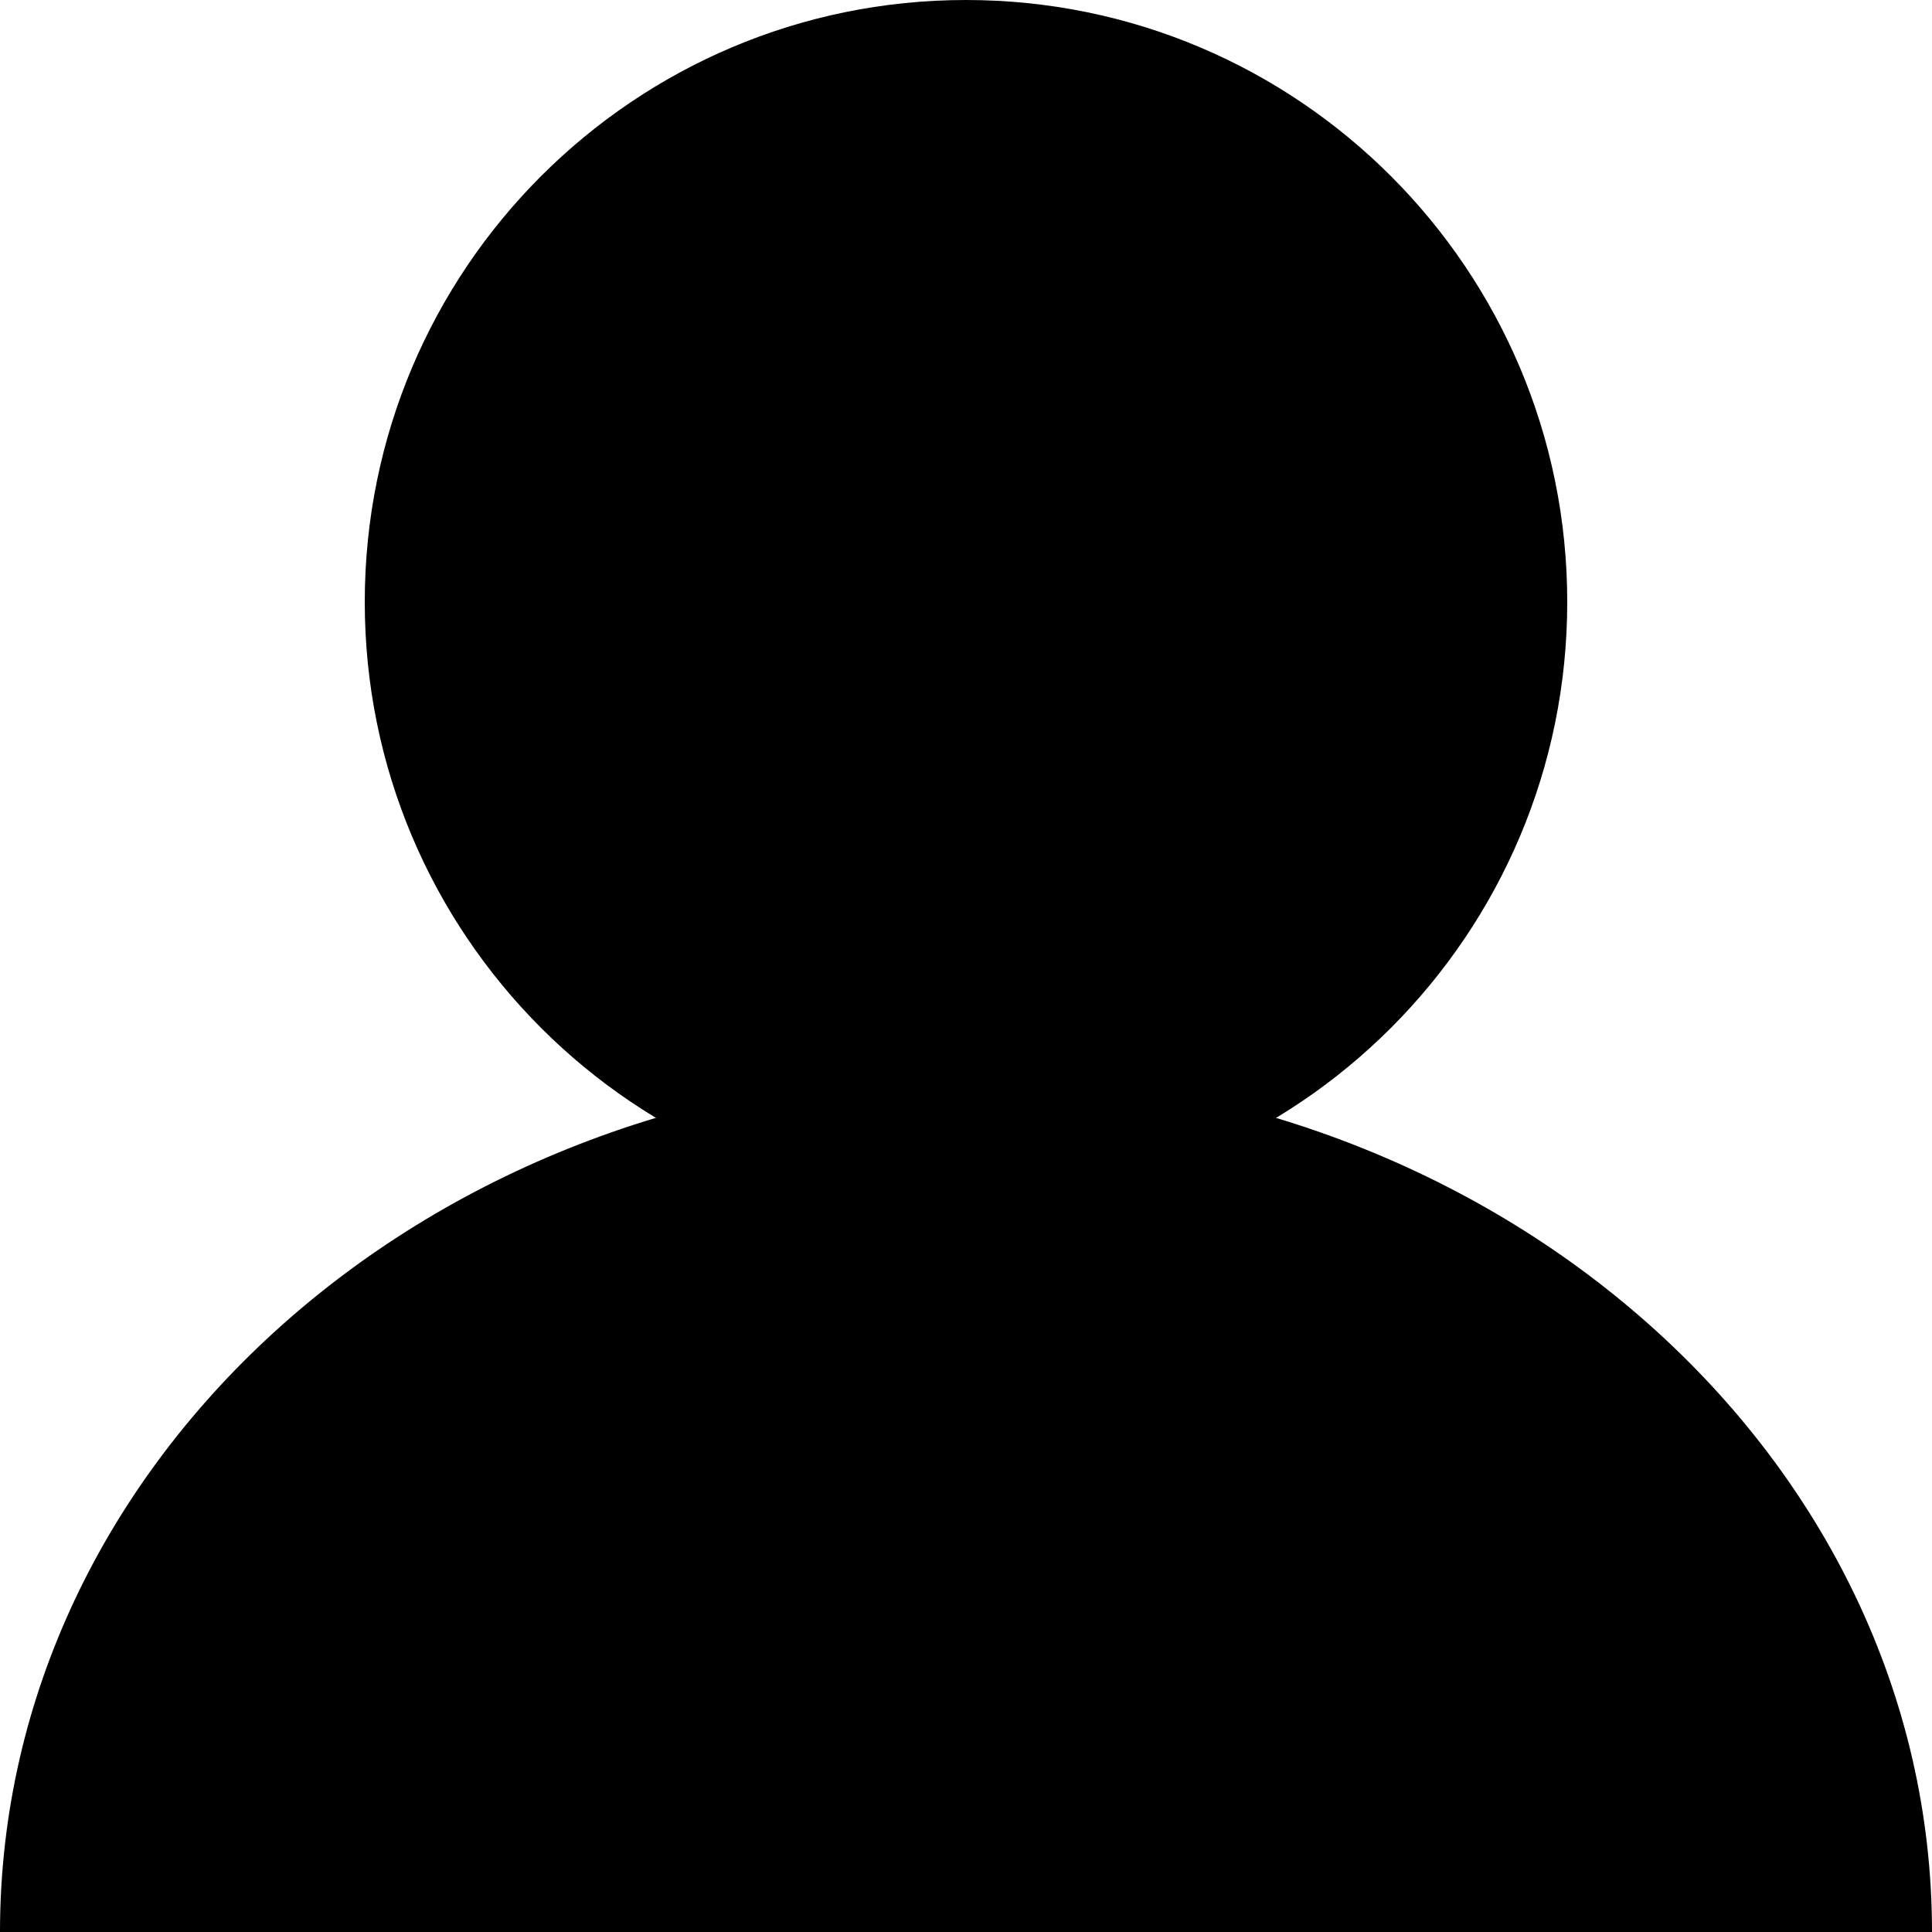
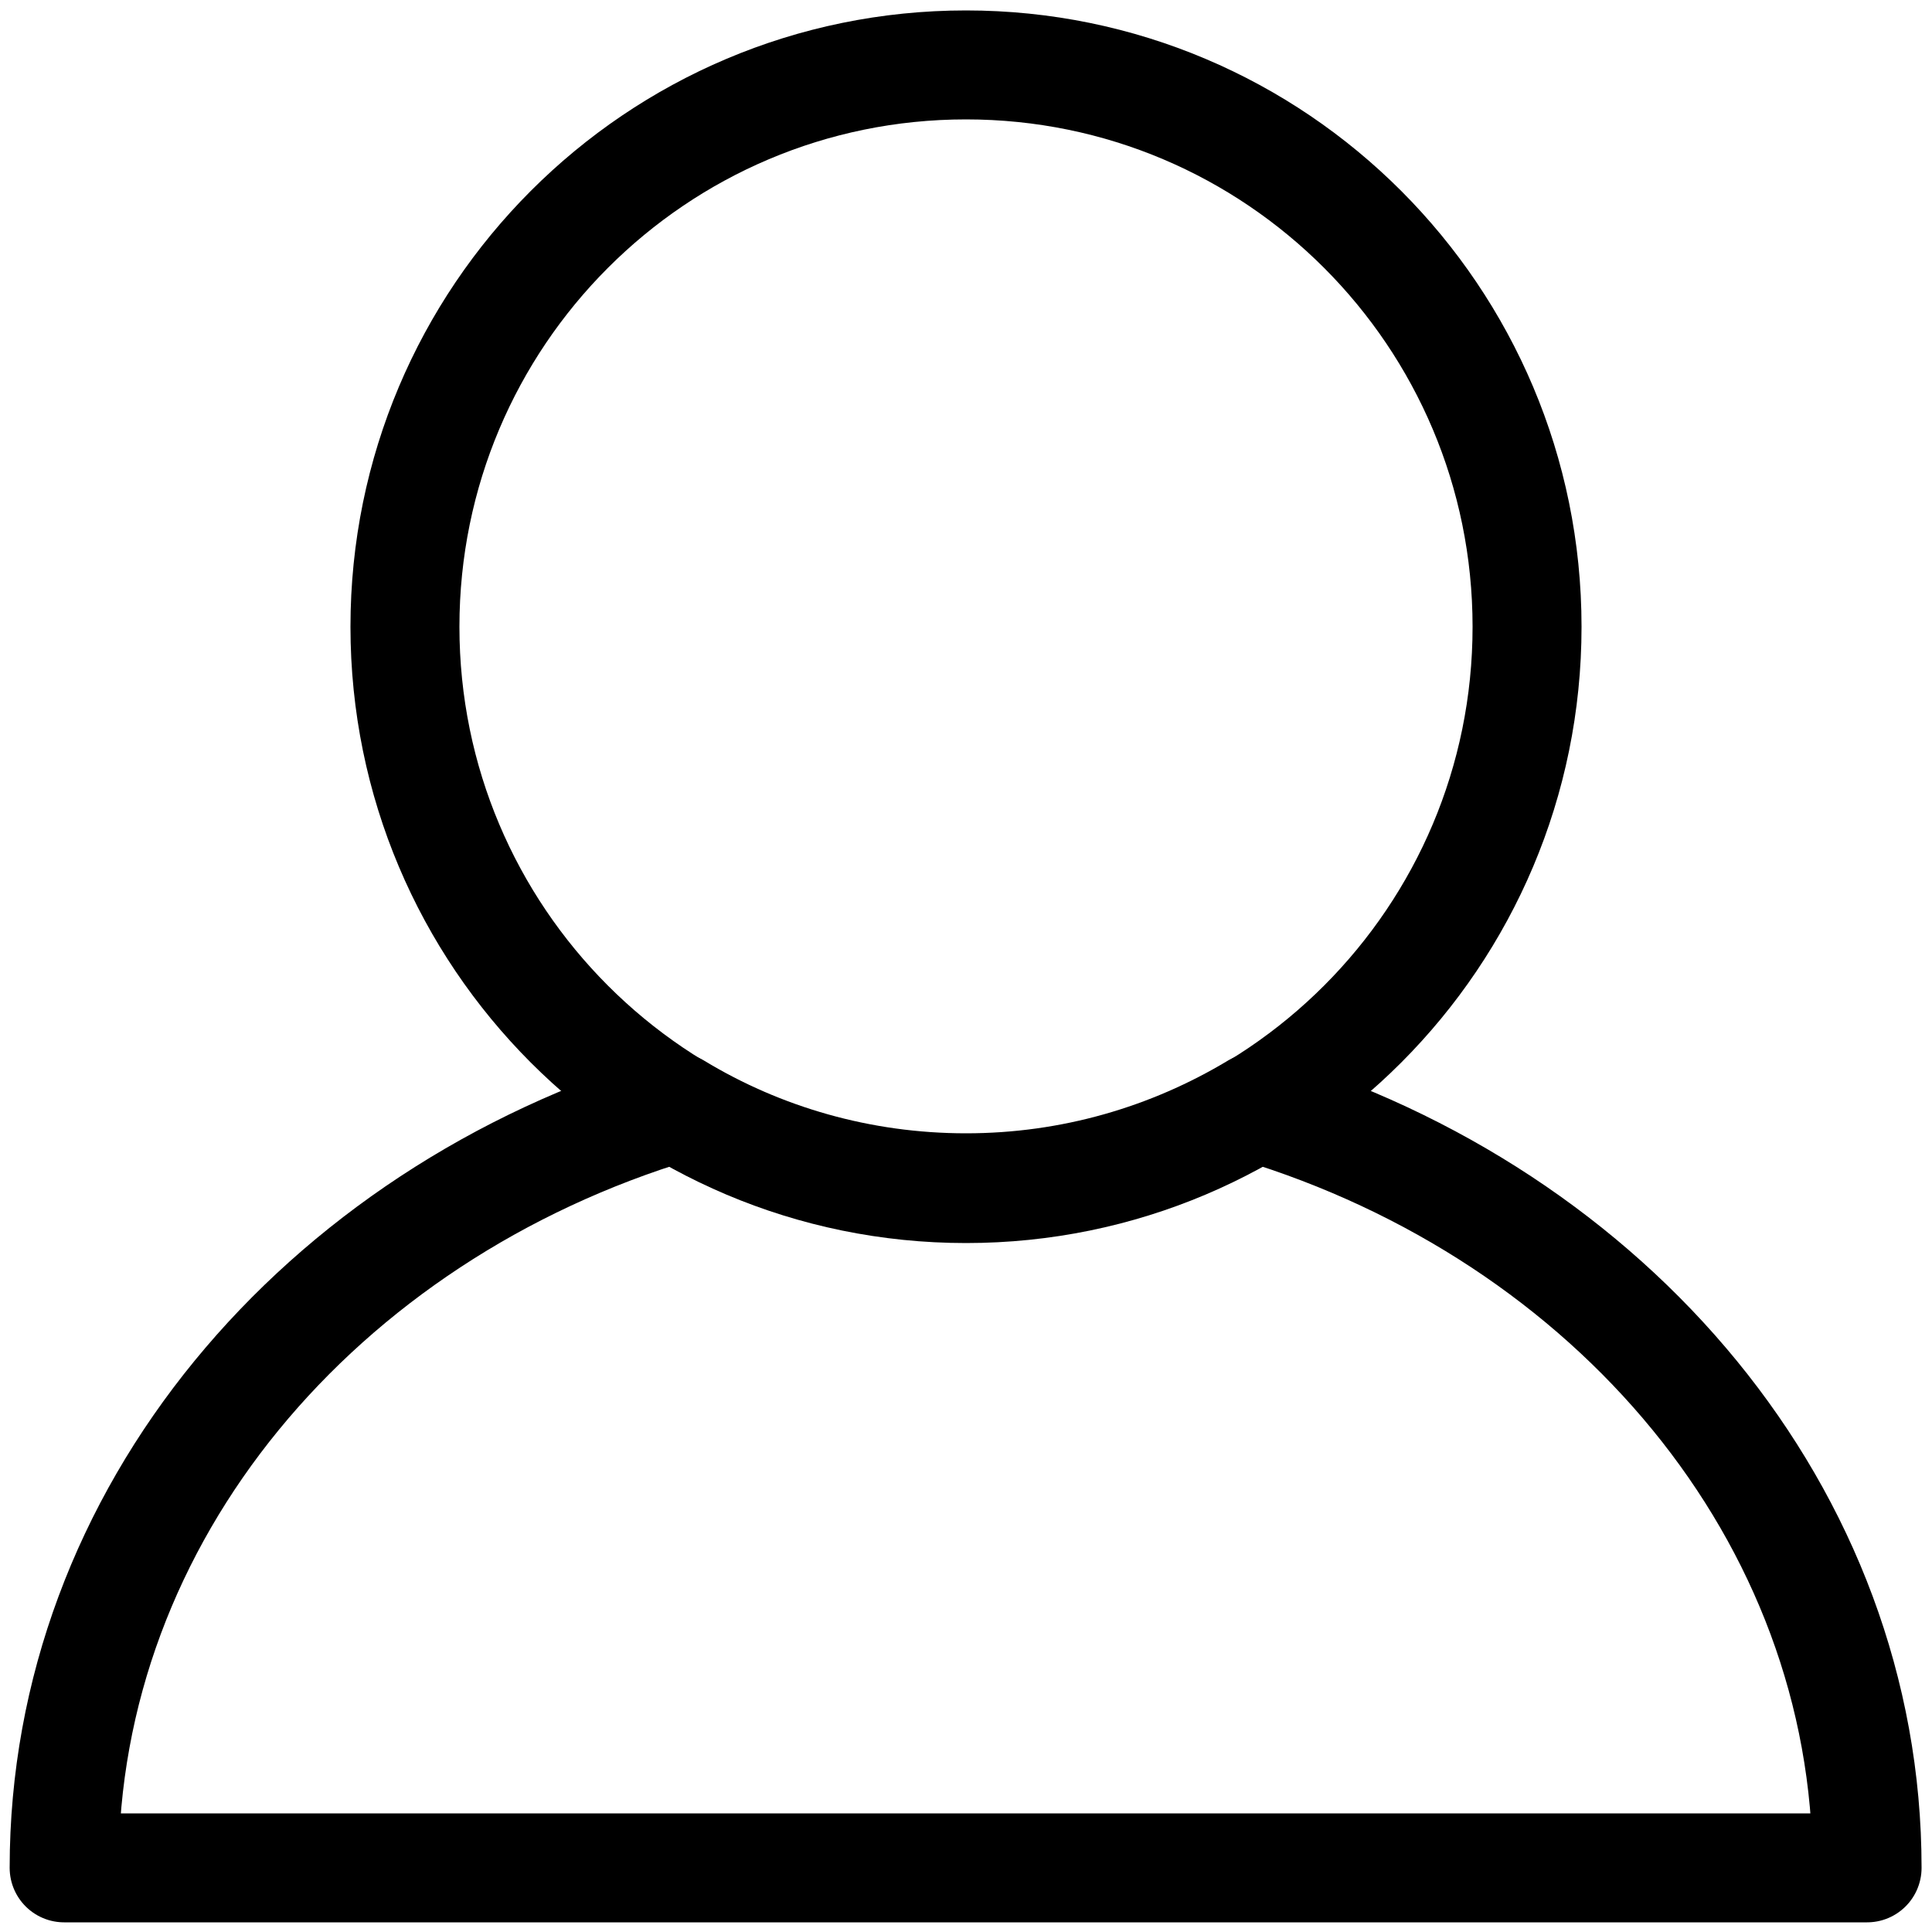
<svg xmlns="http://www.w3.org/2000/svg" xml:space="preserve" width="25px" height="25px" version="1.1" style="shape-rendering:geometricPrecision; text-rendering:geometricPrecision; image-rendering:optimizeQuality; fill-rule:evenodd; clip-rule:evenodd" viewBox="0 0 25 25">
  <defs>
    <style type="text/css">
   
-     .fil0 {fill:black}
+     .str1 {stroke:black;stroke-width:1.41;stroke-linecap:round;stroke-linejoin:round;stroke-miterlimit:22.926}
+     .str0 {stroke:black;stroke-width:1.41;stroke-linecap:round;stroke-linejoin:round;stroke-miterlimit:22.926}
+     .fil0 {fill:none}
   
  </style>
  </defs>
  <g id="Capa_x0020_1">
-     <path class="fil0" d="M12.5 25l-12.5 0c0,-6.14 5.59,-11.12 12.5,-11.12 6.9,0 12.5,4.98 12.5,11.12l-12.5 0z" />
-     <ellipse class="fil0" cx="12.5" cy="7.79" rx="7.78" ry="7.79" />
+     <path class="fil0 str0" d="M12.5 24.17l-11.67 0c0,-4.57 3.31,-8.45 7.92,-9.84 1.09,0.66 2.38,1.04 3.75,1.04 1.37,0 2.65,-0.38 3.75,-1.04 4.6,1.39 7.91,5.27 7.91,9.84l-11.66 0z" />
+     <ellipse class="fil0 str1" cx="12.5" cy="8.11" rx="7.26" ry="7.27" />
  </g>
</svg>
